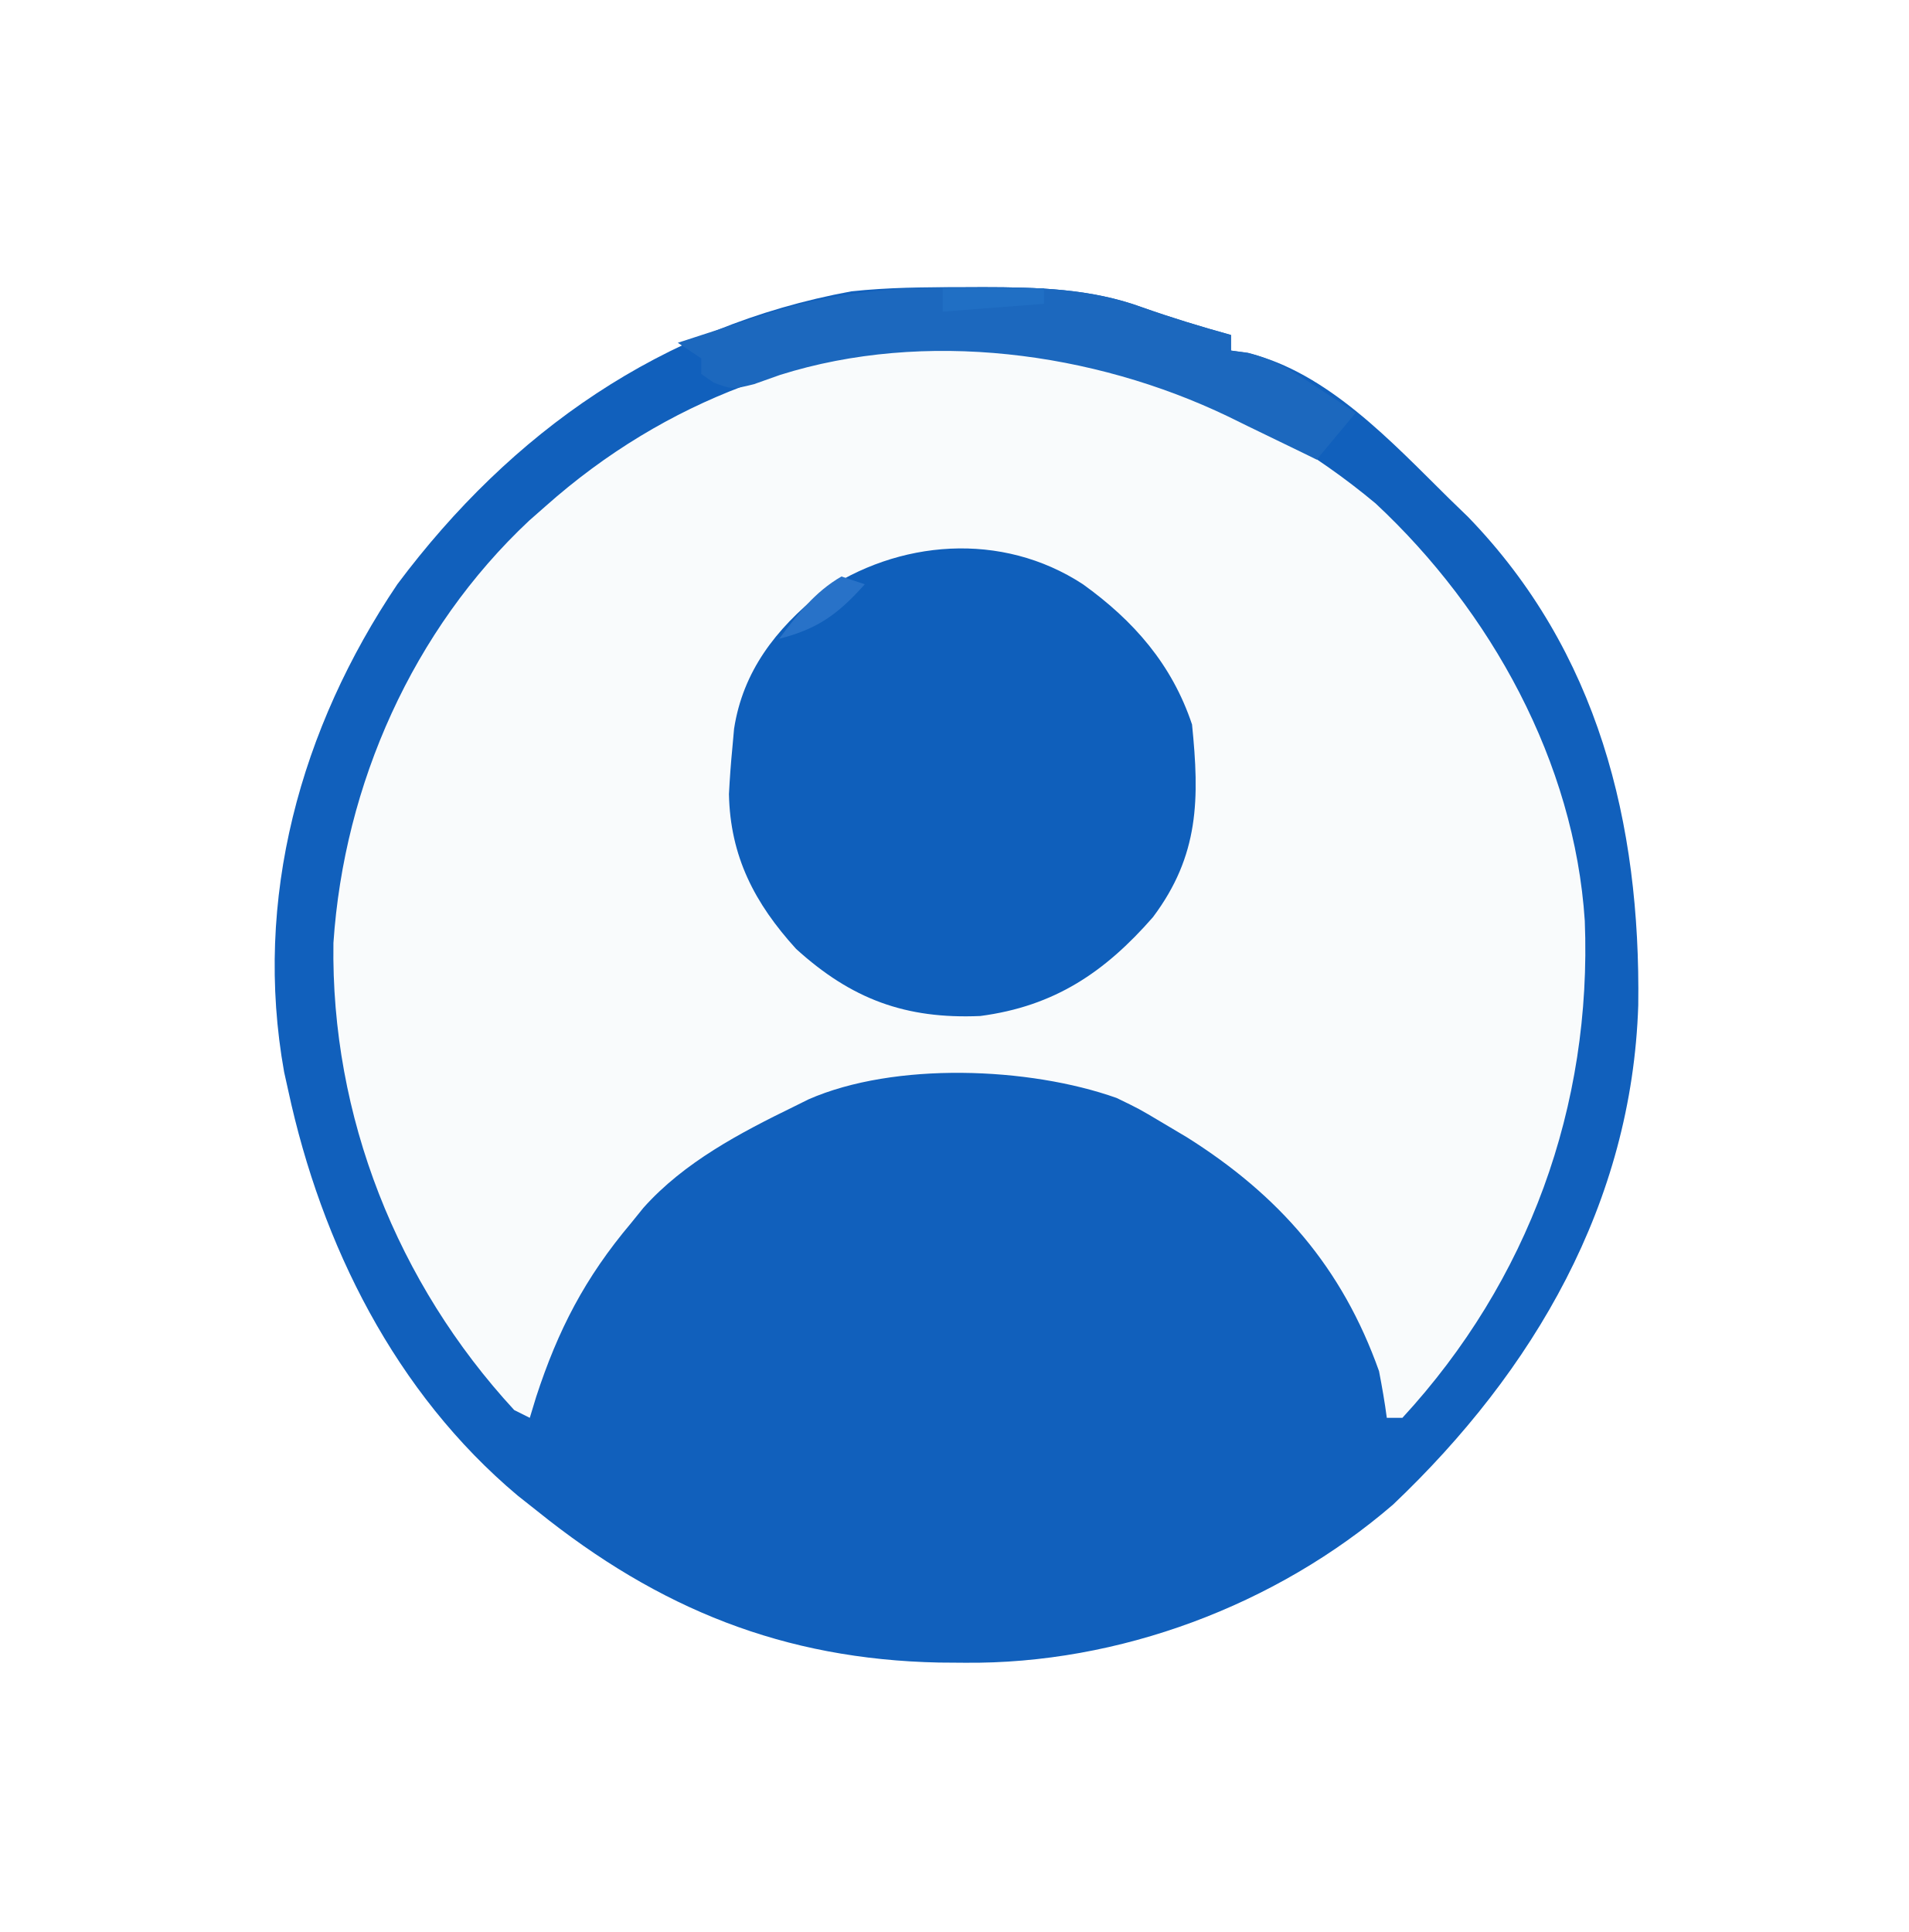
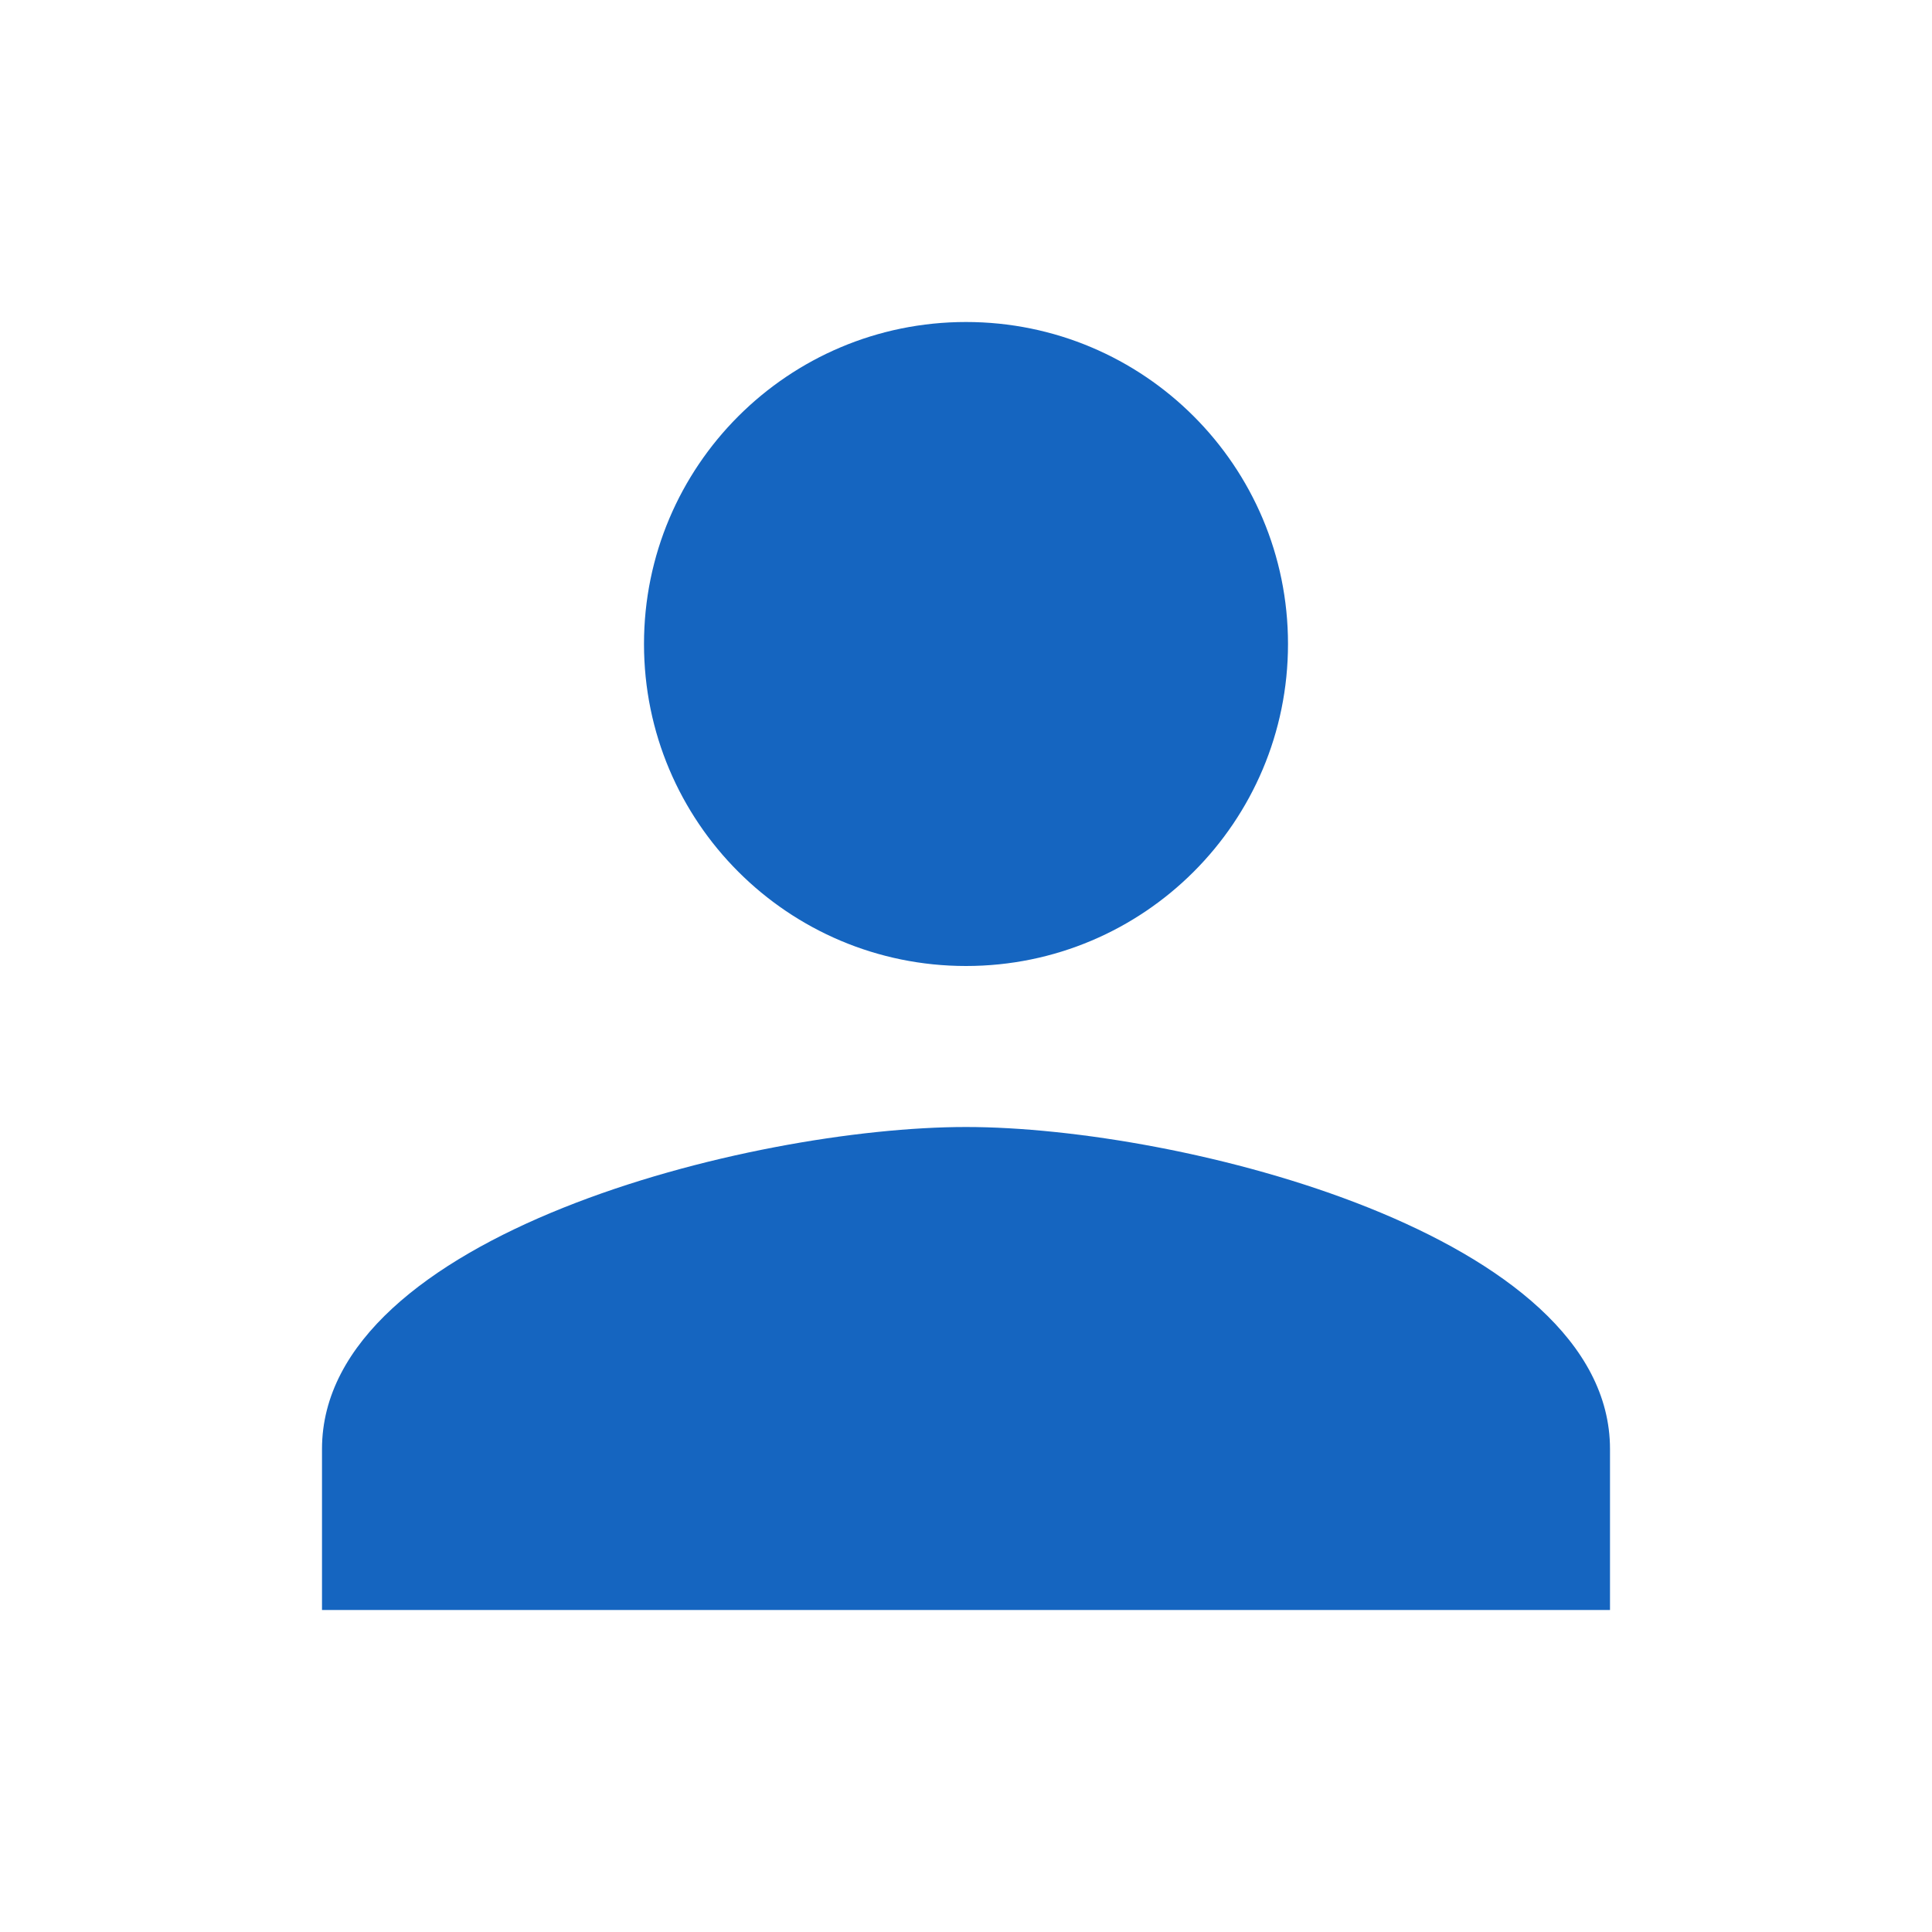
- <svg xmlns="http://www.w3.org/2000/svg" viewBox="0 0 245 248" version="1.1" width="245" height="248">
-   <path d="M0 0 C1.354 -0.006 1.354 -0.006 2.736 -0.012 C9.683 -0.002 16.528 0.146 23.125 2.562 C26.908 3.902 30.695 5.055 34.562 6.125 C34.562 6.785 34.562 7.445 34.562 8.125 C35.283 8.231 36.004 8.336 36.746 8.445 C46.98 10.915 55.264 19.937 62.562 27.125 C63.368 27.906 64.174 28.687 65.004 29.492 C81.688 46.728 87.145 68.801 86.836 92.152 C86.023 117.54 73.443 139.087 55.375 156.25 C40.322 169.231 20.15 176.76 0.375 176.562 C-0.711 176.554 -1.798 176.546 -2.917 176.537 C-22.817 176.124 -38.858 169.664 -54.438 157.125 C-55.279 156.46 -56.121 155.795 -56.988 155.109 C-72.69 141.923 -82.174 122.902 -86.438 103.125 C-86.613 102.338 -86.788 101.552 -86.968 100.741 C-90.954 78.53 -84.879 56.577 -72.438 38.125 C-57.789 18.549 -38.477 4.991 -14.164 0.523 C-9.427 0.017 -4.76 -0.02 0 0 Z " fill="#F9FBFC" transform="translate(123.4375,36.875)" />
-   <path d="M0 0 C1.354 -0.006 1.354 -0.006 2.736 -0.012 C9.683 -0.002 16.528 0.146 23.125 2.562 C26.908 3.902 30.695 5.055 34.562 6.125 C34.562 6.785 34.562 7.445 34.562 8.125 C35.283 8.231 36.004 8.336 36.746 8.445 C46.98 10.915 55.264 19.937 62.562 27.125 C63.368 27.906 64.174 28.687 65.004 29.492 C81.688 46.728 87.145 68.801 86.836 92.152 C86.023 117.54 73.443 139.087 55.375 156.25 C40.322 169.231 20.15 176.76 0.375 176.562 C-0.711 176.554 -1.798 176.546 -2.917 176.537 C-22.817 176.124 -38.858 169.664 -54.438 157.125 C-55.279 156.46 -56.121 155.795 -56.988 155.109 C-72.69 141.923 -82.174 122.902 -86.438 103.125 C-86.613 102.338 -86.788 101.552 -86.968 100.741 C-90.954 78.53 -84.879 56.577 -72.438 38.125 C-57.789 18.549 -38.477 4.991 -14.164 0.523 C-9.427 0.017 -4.76 -0.02 0 0 Z M-53.438 28.125 C-54.123 28.728 -54.809 29.332 -55.516 29.953 C-70.452 43.949 -79.28 63.823 -80.641 84.16 C-80.985 106.389 -72.457 127.844 -57.438 144.125 C-56.778 144.455 -56.117 144.785 -55.438 145.125 C-55.169 144.242 -54.901 143.359 -54.625 142.449 C-51.808 133.822 -48.356 127.145 -42.438 120.125 C-41.917 119.48 -41.396 118.836 -40.859 118.172 C-35.628 112.306 -28.433 108.536 -21.438 105.125 C-20.851 104.834 -20.265 104.542 -19.66 104.242 C-8.623 99.404 8.629 100.07 19.875 104.062 C22.754 105.453 22.754 105.453 25.562 107.125 C26.665 107.78 27.767 108.435 28.902 109.109 C40.753 116.57 48.836 125.824 53.562 139.125 C53.948 141.116 54.298 143.115 54.562 145.125 C55.222 145.125 55.883 145.125 56.562 145.125 C72.758 127.544 80.909 105.102 79.973 81.324 C78.647 60.977 67.928 41.548 53.125 27.75 C21.564 1.403 -22.434 0.543 -53.438 28.125 Z " fill="#1160BC" transform="translate(123.4375,36.875)" />
-   <path d="M0 0 C6.532 4.691 11.434 10.303 14 18 C14.96 27.509 14.942 34.783 8.984 42.73 C2.8 49.804 -3.66 54.167 -13.18 55.418 C-22.771 55.835 -29.719 53.25 -36.812 46.812 C-42.144 40.951 -45.275 34.94 -45.438 26.938 C-45.336 24.956 -45.193 22.975 -45 21 C-44.928 20.193 -44.856 19.386 -44.781 18.555 C-43.65 11.178 -39.416 5.743 -33.68 1.137 C-23.727 -5.745 -10.424 -6.822 0 0 Z " fill="#0F5FBB" transform="translate(139,75)" />
-   <path d="M0 0 C1.354 -0.006 1.354 -0.006 2.736 -0.012 C9.683 -0.002 16.528 0.146 23.125 2.562 C26.908 3.902 30.695 5.055 34.562 6.125 C34.562 6.785 34.562 7.445 34.562 8.125 C35.268 8.217 35.973 8.308 36.699 8.402 C40.118 9.265 42.442 10.744 45.375 12.688 C46.351 13.328 47.327 13.969 48.332 14.629 C49.068 15.123 49.804 15.616 50.562 16.125 C48.913 18.105 47.263 20.085 45.562 22.125 C45.039 21.868 44.516 21.611 43.977 21.346 C41.551 20.161 39.119 18.987 36.688 17.812 C35.865 17.408 35.043 17.004 34.195 16.588 C16.882 8.27 -4.724 5.398 -23.312 11.25 C-24.979 11.842 -24.979 11.842 -26.68 12.445 C-29.438 13.125 -29.438 13.125 -31.82 12.242 C-32.621 11.689 -32.621 11.689 -33.438 11.125 C-33.438 10.465 -33.438 9.805 -33.438 9.125 C-34.428 8.465 -35.417 7.805 -36.438 7.125 C-33.42 6.136 -30.398 5.161 -27.375 4.188 C-26.527 3.91 -25.68 3.632 -24.807 3.346 C-16.455 0.669 -8.729 -0.037 0 0 Z " fill="#1C68BE" transform="translate(123.4375,36.875)" />
-   <path d="M0 0 C4.29 0 8.58 0 13 0 C13 0.66 13 1.32 13 2 C6.565 2.495 6.565 2.495 0 3 C0 2.01 0 1.02 0 0 Z " fill="#206FC4" transform="translate(121,37)" />
-   <path d="M0 0 C0.99 0.33 1.98 0.66 3 1 C-0.424 4.827 -3.007 6.723 -8 8 C-5.617 4.851 -3.449 2.003 0 0 Z " fill="#2872C8" transform="translate(108,74)" />
+ <svg xmlns="http://www.w3.org/2000/svg" viewBox="0 0 24 24" width="24" height="24">
+   <path d="M12 12c2.21 0 4-1.79 4-4s-1.79-4-4-4-4 1.79-4 4 1.79 4 4 4zm0 2c-2.67 0-8 1.34-8 4v2h16v-2c0-2.66-5.33-4-8-4z" fill="#1565C0" />
</svg>
